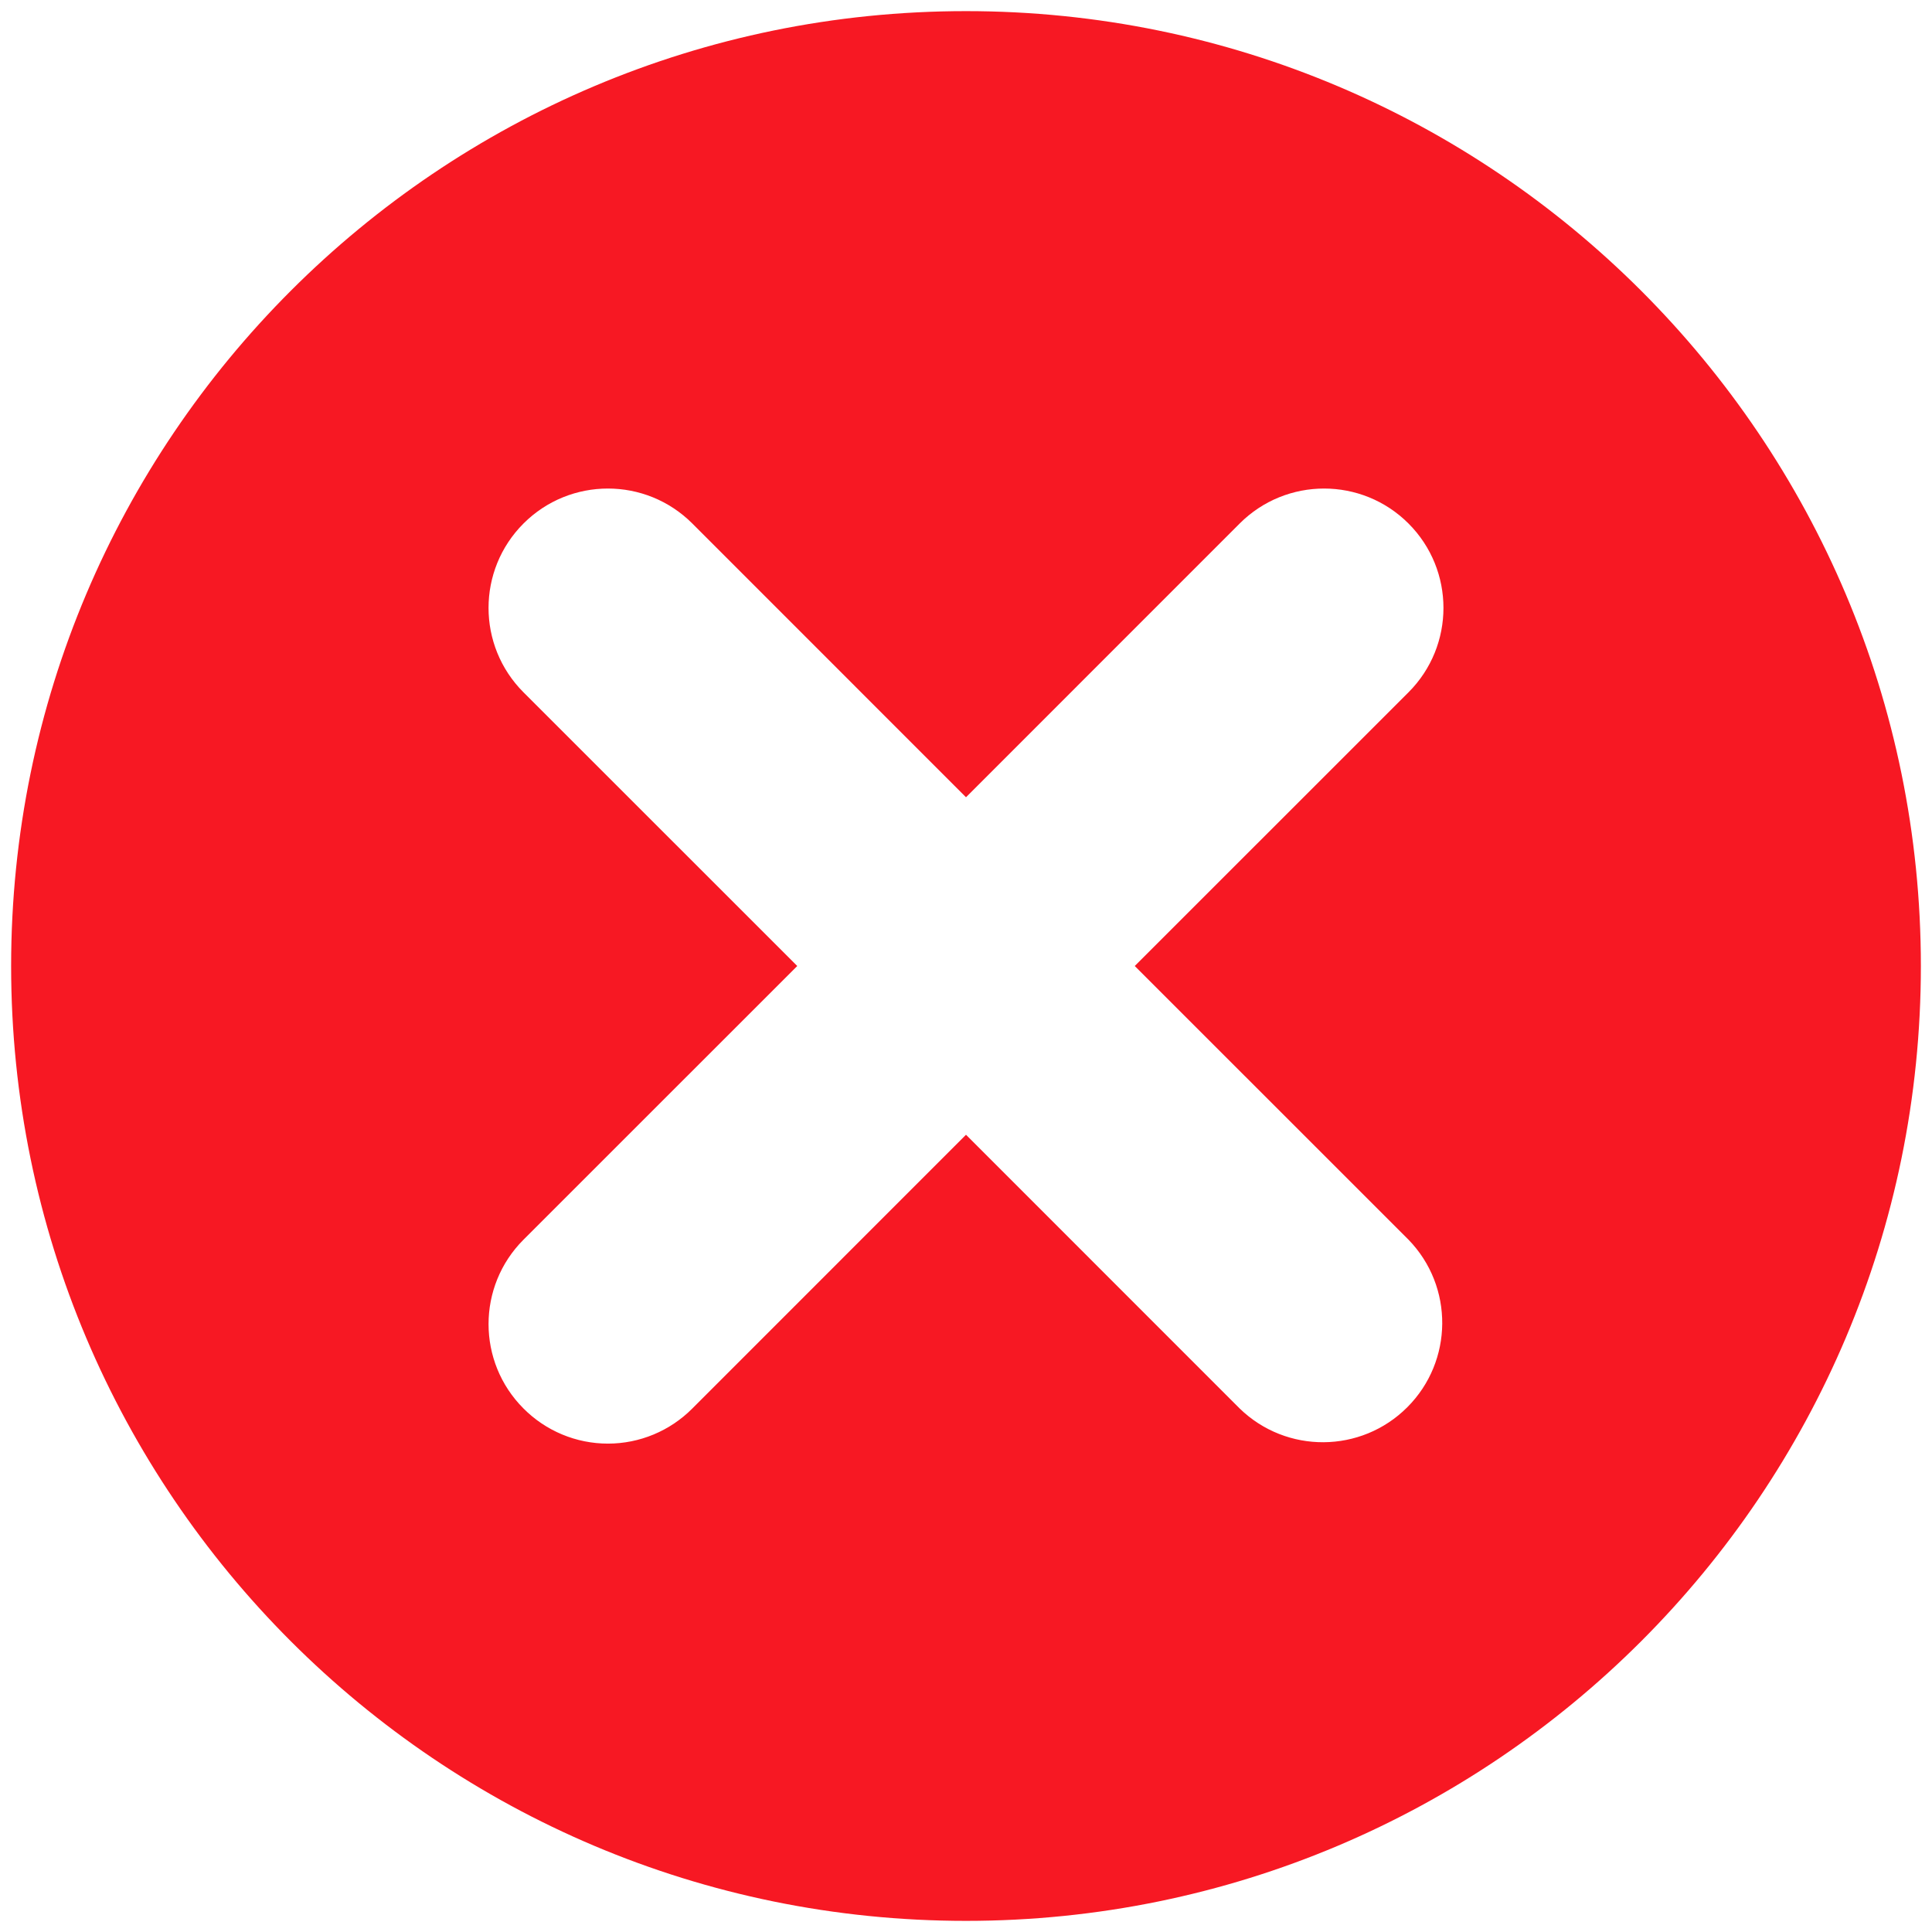
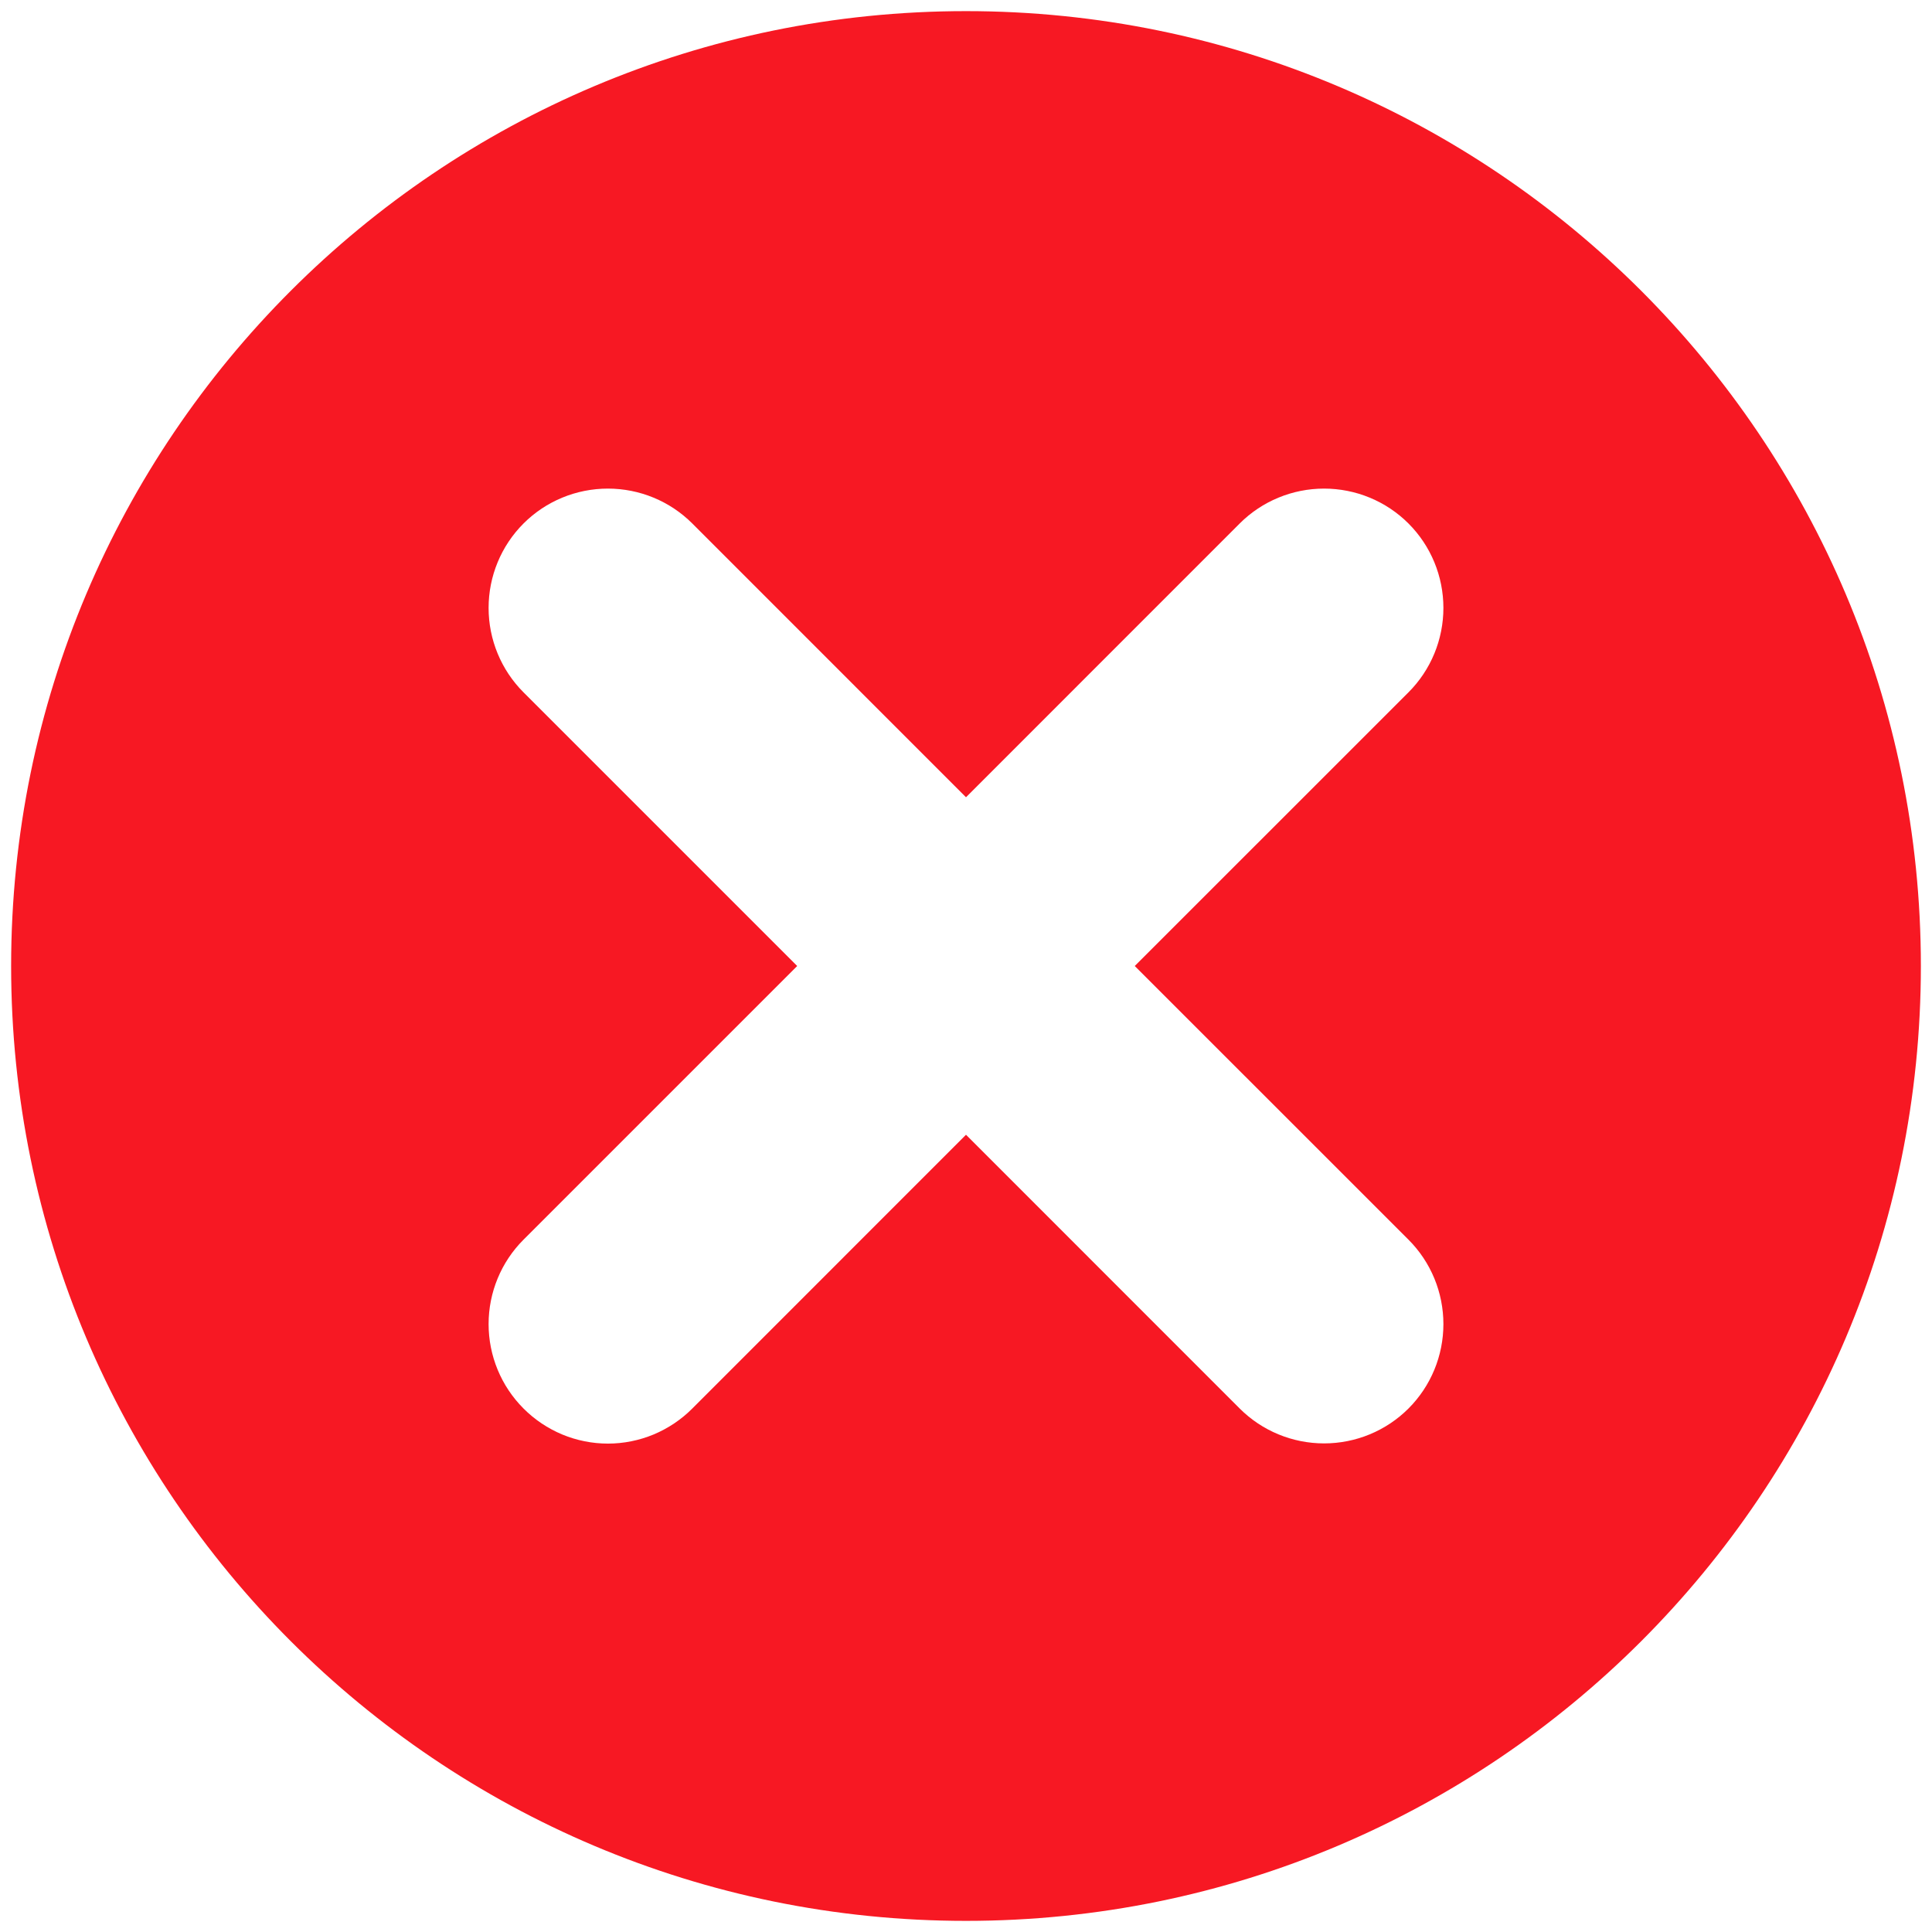
- <svg xmlns="http://www.w3.org/2000/svg" width="29" height="29" fill="none">
-   <path fill="#F71823" d="M14.5.167C6.583.167.167 6.584.167 14.5S6.583 28.833 14.5 28.833 28.833 22.416 28.833 14.5 22.417.167 14.5.167Zm6.642 18.441a1.792 1.792 0 0 1-2.534 2.534L14.5 17.033l-4.108 4.109a1.786 1.786 0 0 1-2.534 0 1.792 1.792 0 0 1 0-2.534l4.109-4.108-4.109-4.108a1.791 1.791 0 1 1 2.534-2.534l4.108 4.109 4.108-4.109a1.791 1.791 0 1 1 2.534 2.534L17.033 14.5l4.109 4.108Z" />
+ <svg xmlns="http://www.w3.org/2000/svg" width="29" height="29" viewBox="0 0 29 29" fill="none">
+   <path d="M14.5 0.167C6.583 0.167 0.167 6.584 0.167 14.5C0.167 22.416 6.583 28.833 14.5 28.833C22.417 28.833 28.833 22.416 28.833 14.5C28.833 6.584 22.417 0.167 14.5 0.167ZM21.142 18.608C21.478 18.944 21.666 19.4 21.666 19.875C21.666 20.35 21.478 20.806 21.142 21.142C20.806 21.478 20.35 21.666 19.875 21.666C19.4 21.666 18.944 21.478 18.608 21.142L14.5 17.033L10.392 21.142C10.226 21.309 10.028 21.441 9.811 21.532C9.594 21.622 9.36 21.669 9.125 21.669C8.89 21.669 8.656 21.622 8.439 21.532C8.222 21.441 8.024 21.309 7.858 21.142C7.522 20.806 7.334 20.35 7.334 19.875C7.334 19.4 7.522 18.944 7.858 18.608L11.966 14.5L7.858 10.392C7.522 10.056 7.334 9.6 7.334 9.125C7.334 8.65 7.522 8.194 7.858 7.858C8.194 7.522 8.65 7.334 9.125 7.334C9.6 7.334 10.056 7.522 10.392 7.858L14.5 11.967L18.608 7.858C18.944 7.522 19.4 7.334 19.875 7.334C20.35 7.334 20.806 7.522 21.142 7.858C21.478 8.194 21.666 8.65 21.666 9.125C21.666 9.6 21.478 10.056 21.142 10.392L17.033 14.5L21.142 18.608Z" fill="#F71823" />
</svg>
